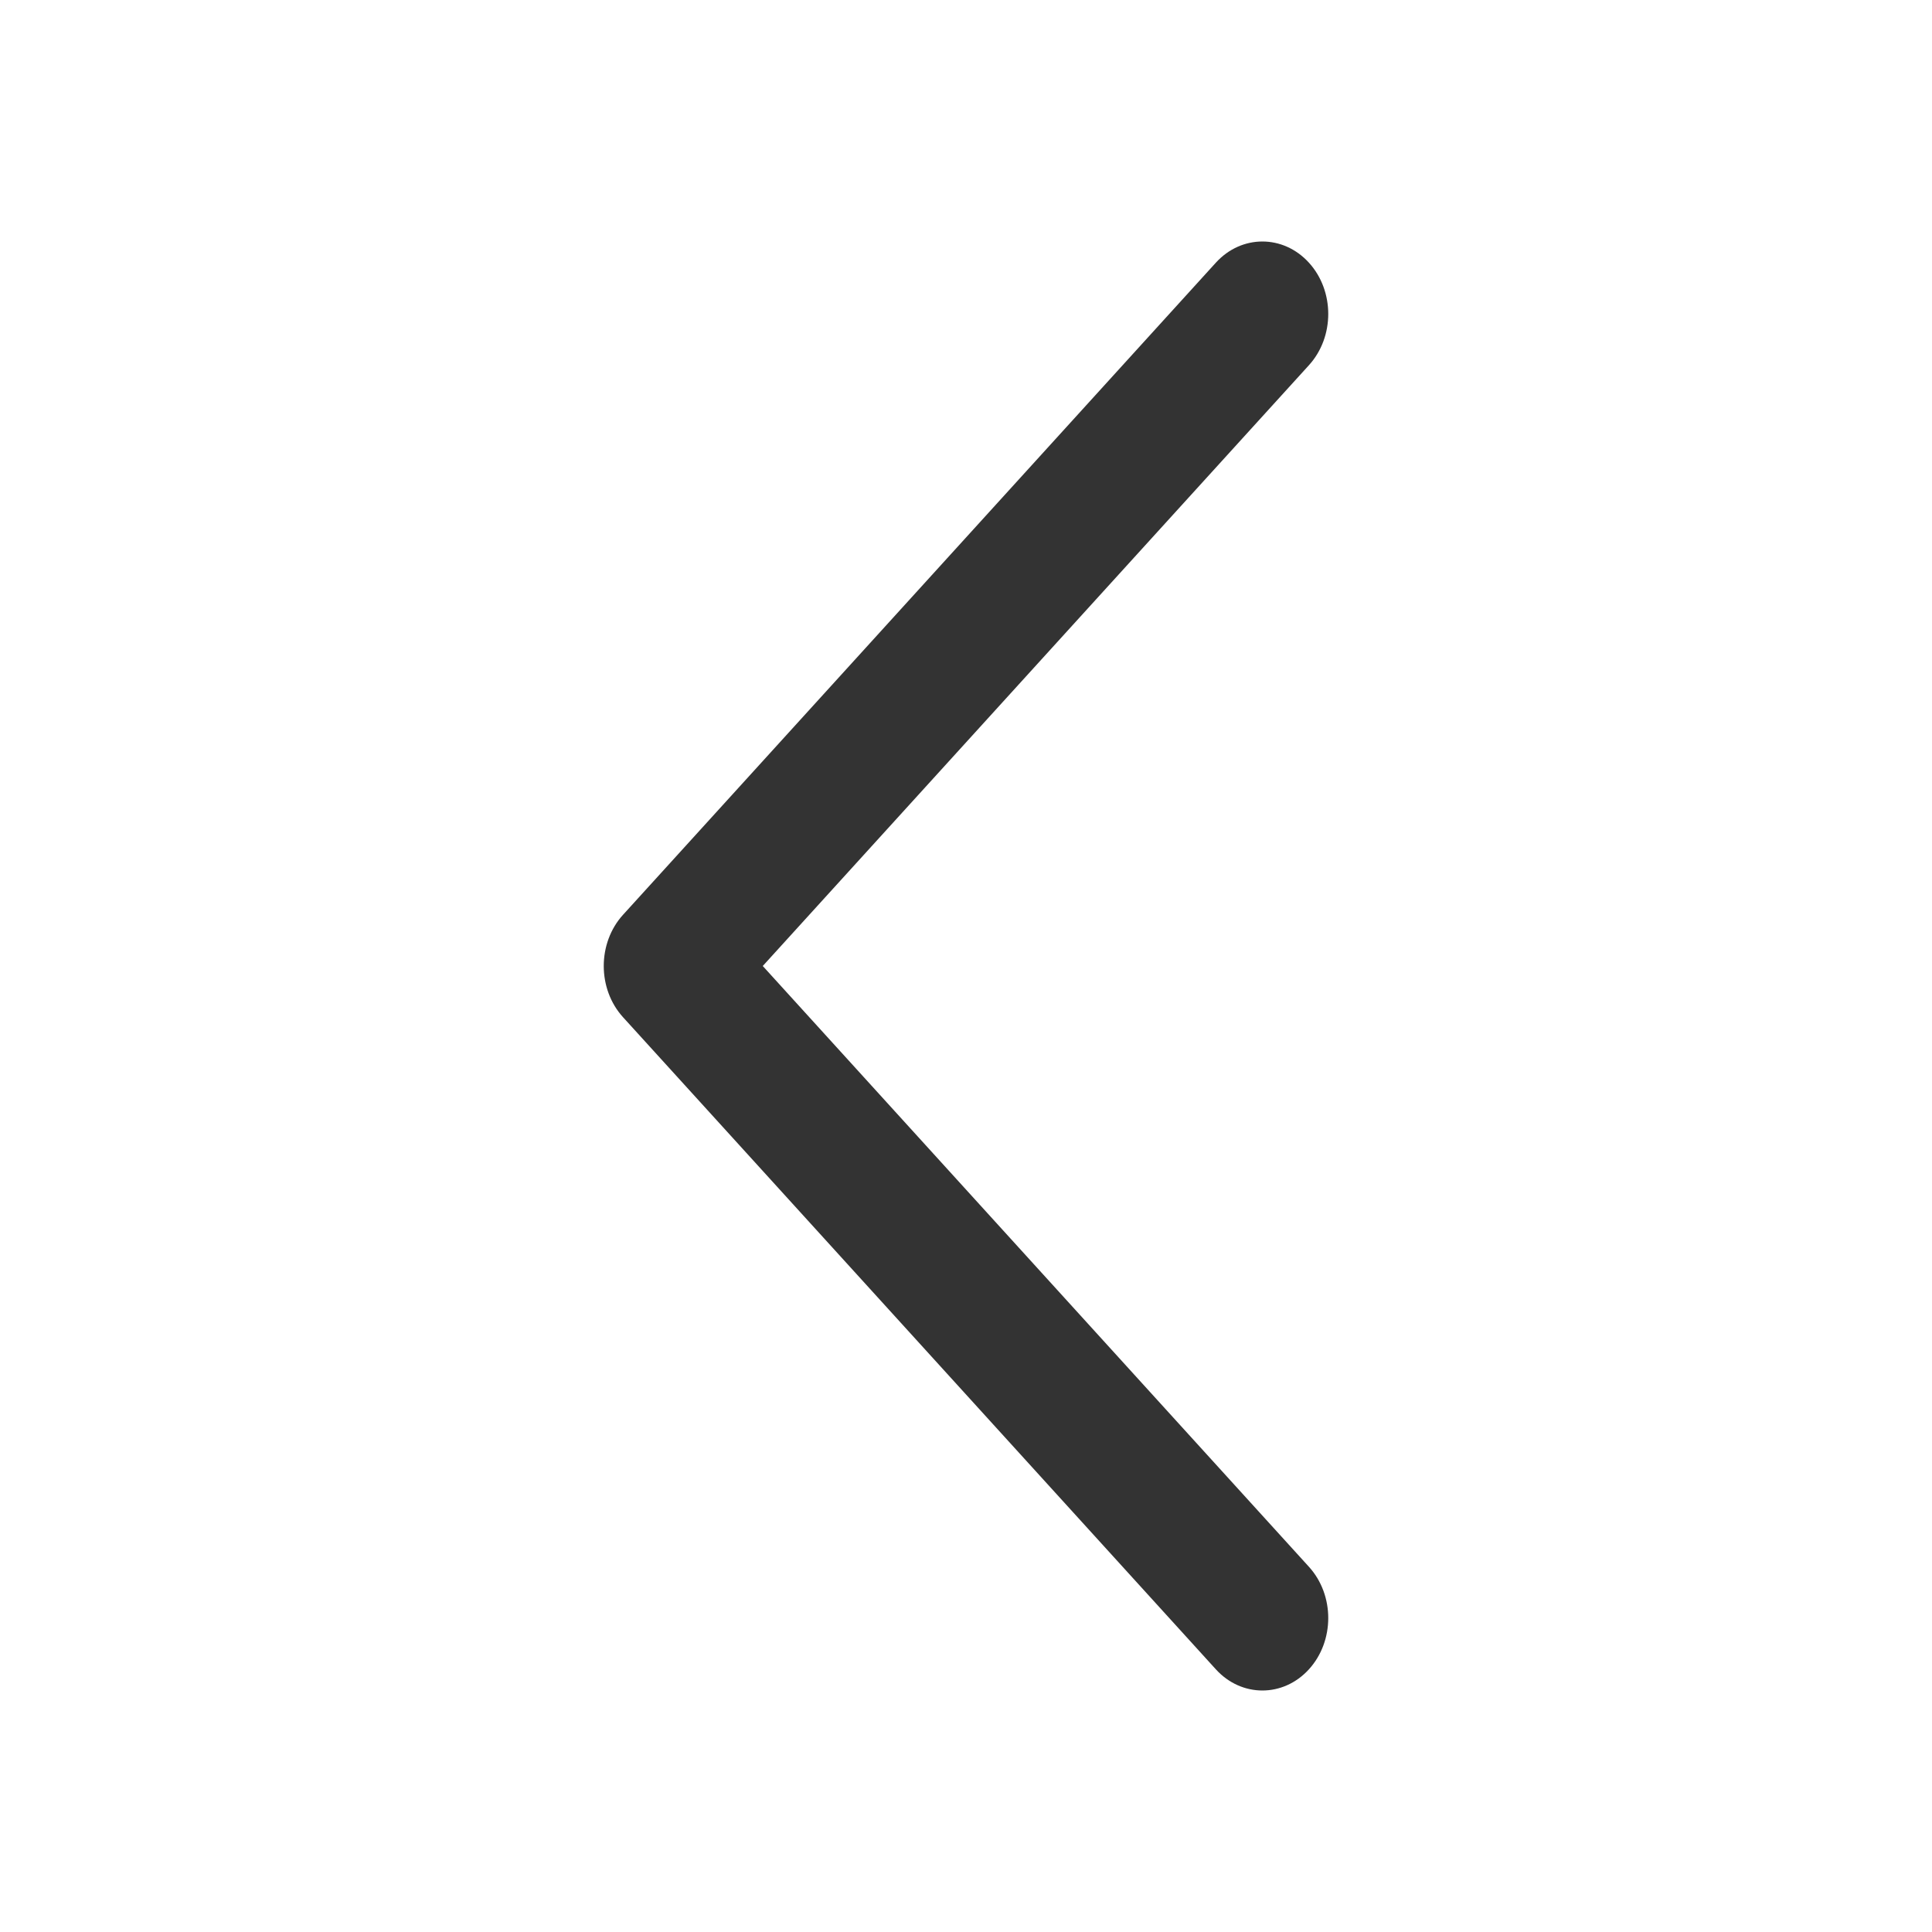
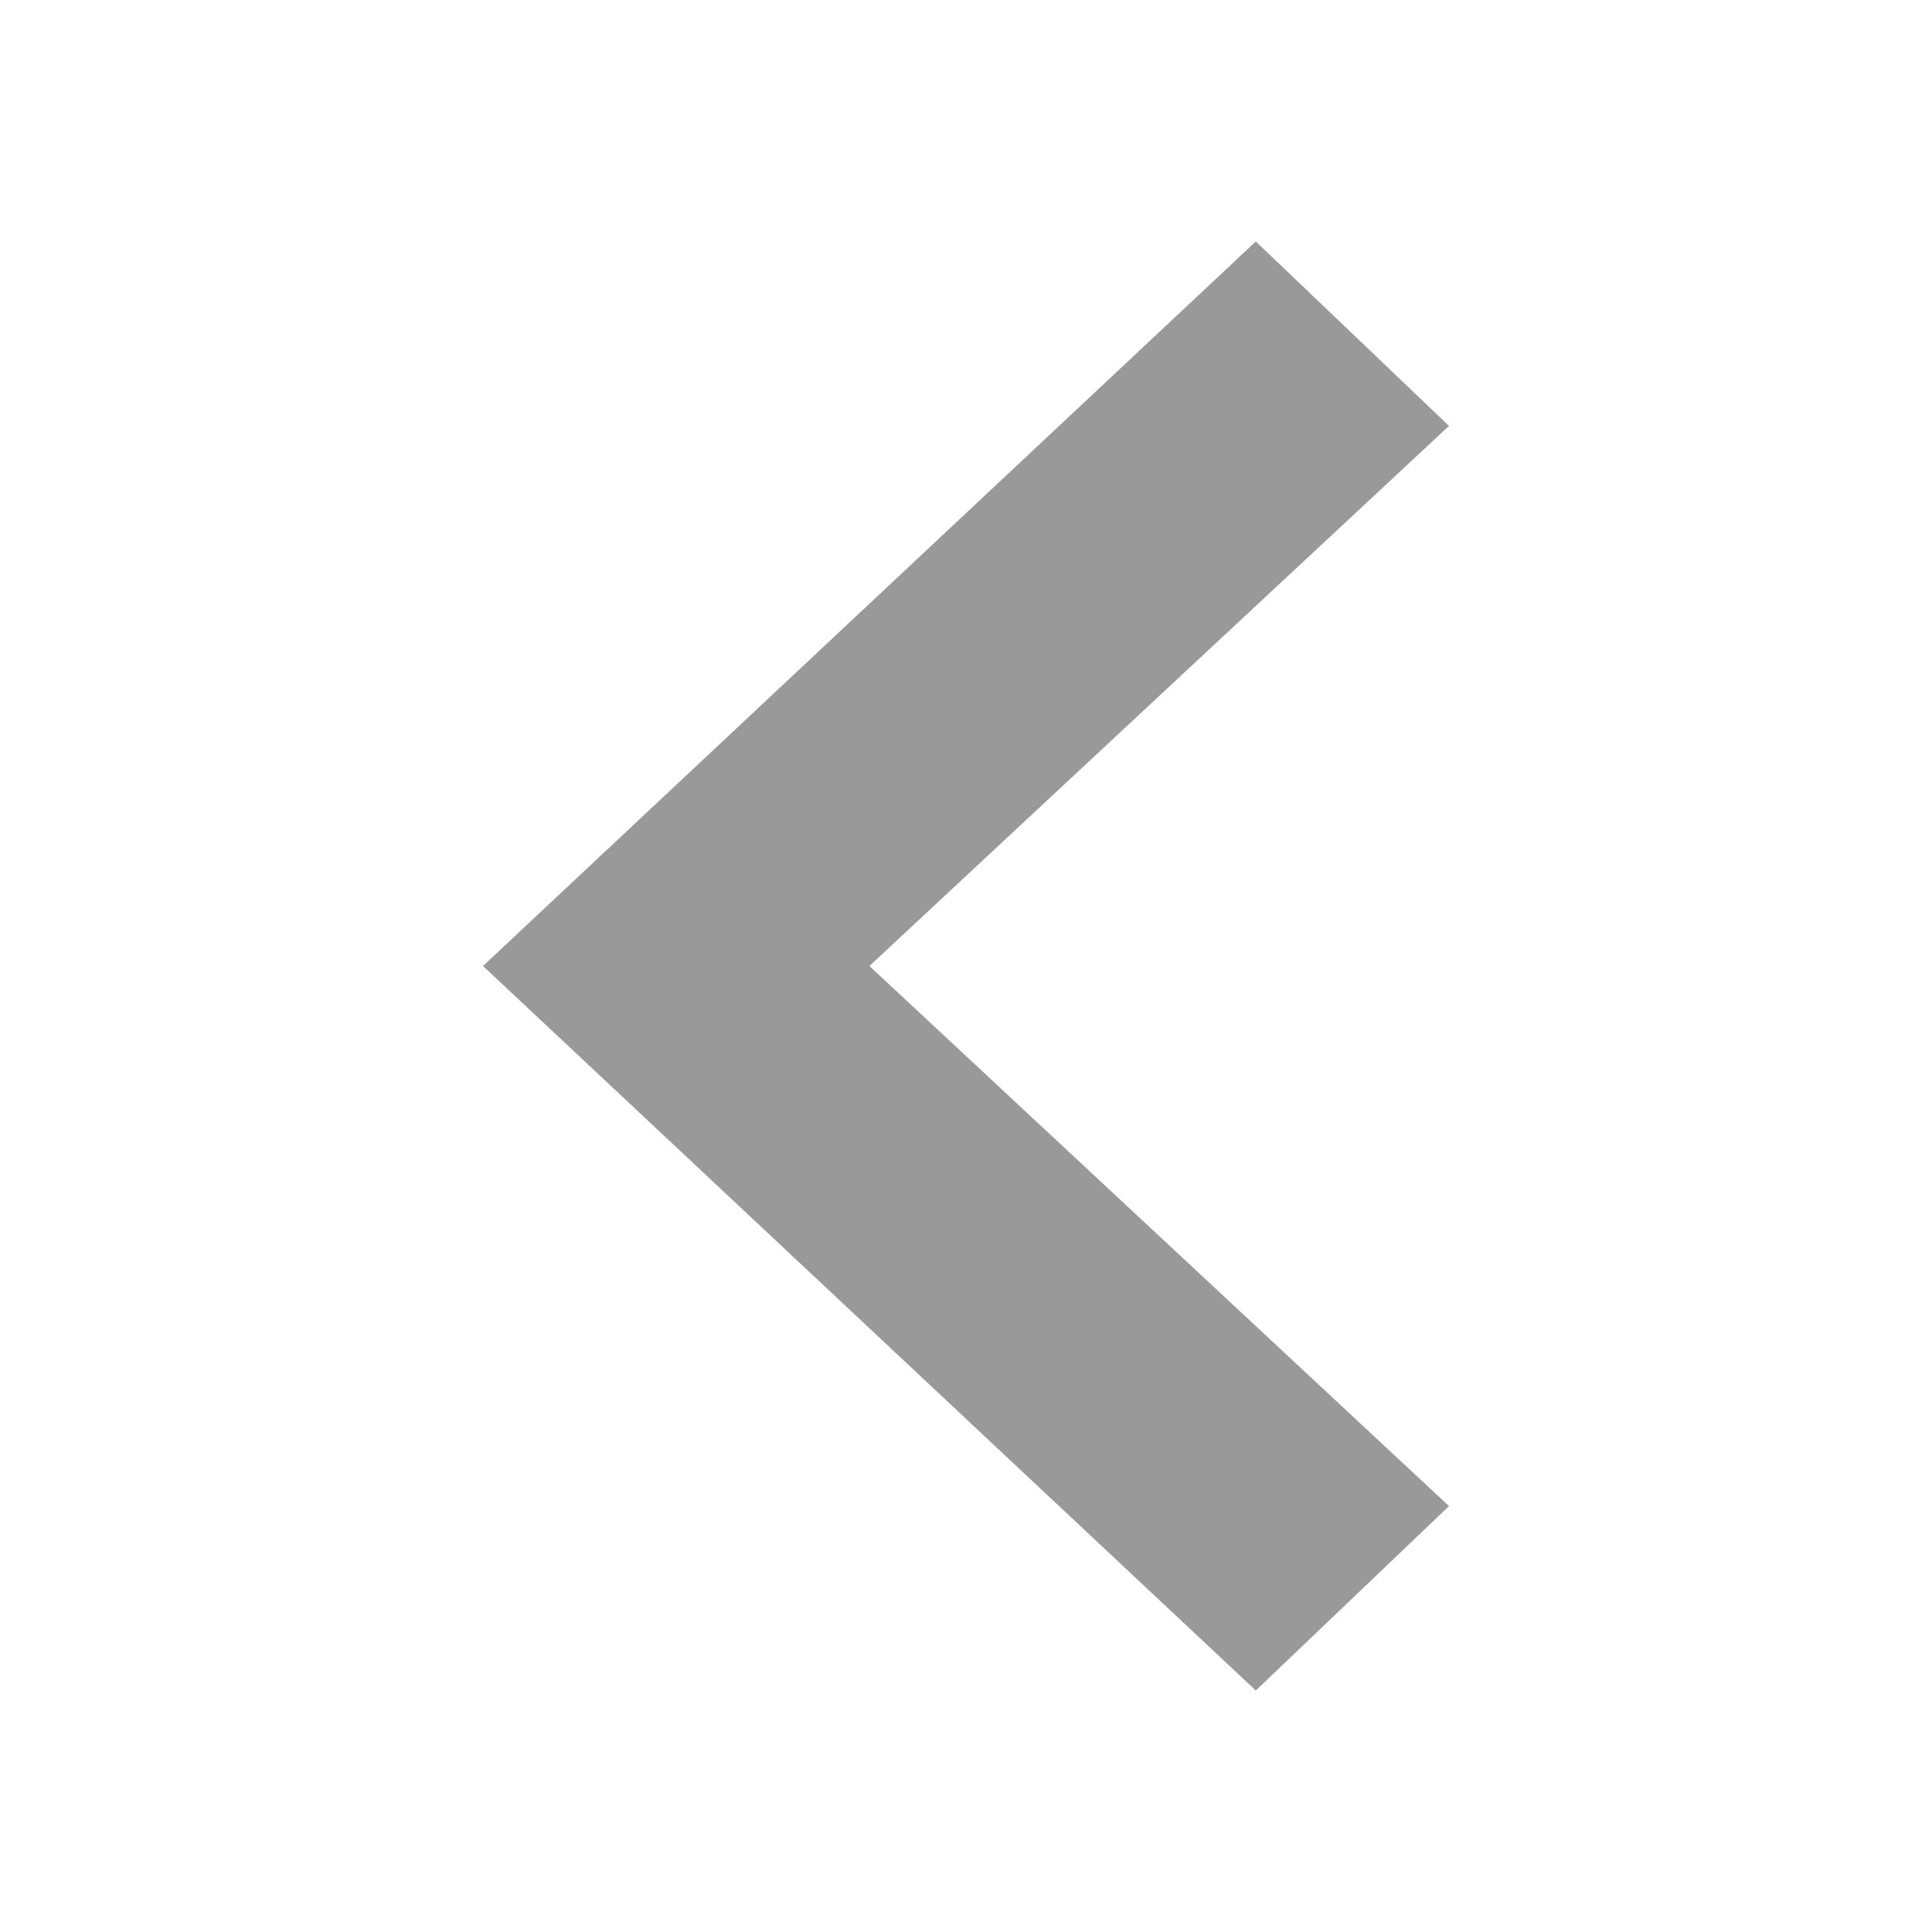
- <svg xmlns="http://www.w3.org/2000/svg" viewBox="0 0 1024 1024">
-   <path fill="#333" fill-rule="evenodd" d="M830.447,330.225 C845.443,316.592 869.757,316.592 884.753,330.225 C899.749,343.857 899.749,365.961 884.753,379.594 L539.153,693.775 C524.157,707.408 499.843,707.408 484.847,693.775 L139.247,379.594 C124.251,365.961 124.251,343.857 139.247,330.225 C154.243,316.592 178.557,316.592 193.553,330.225 L512,619.722 L830.447,330.225 Z" transform="rotate(90 512 512)" />
+ <svg xmlns="http://www.w3.org/2000/svg" width="1024px" height="1024px" viewBox="0 0 1024 1024" version="1.1">
+   <g id="箭头/左" stroke="none" stroke-width="1" fill="none" fill-rule="evenodd">
+     <polygon id="Shape" fill="#999999" fill-rule="nonzero" transform="translate(512, 512) rotate(-270) translate(-512, -512) " points="798.255 256 512 563.2 225.745 256 128 358.4 512 768 896 358.4" />
+   </g>
</svg>
